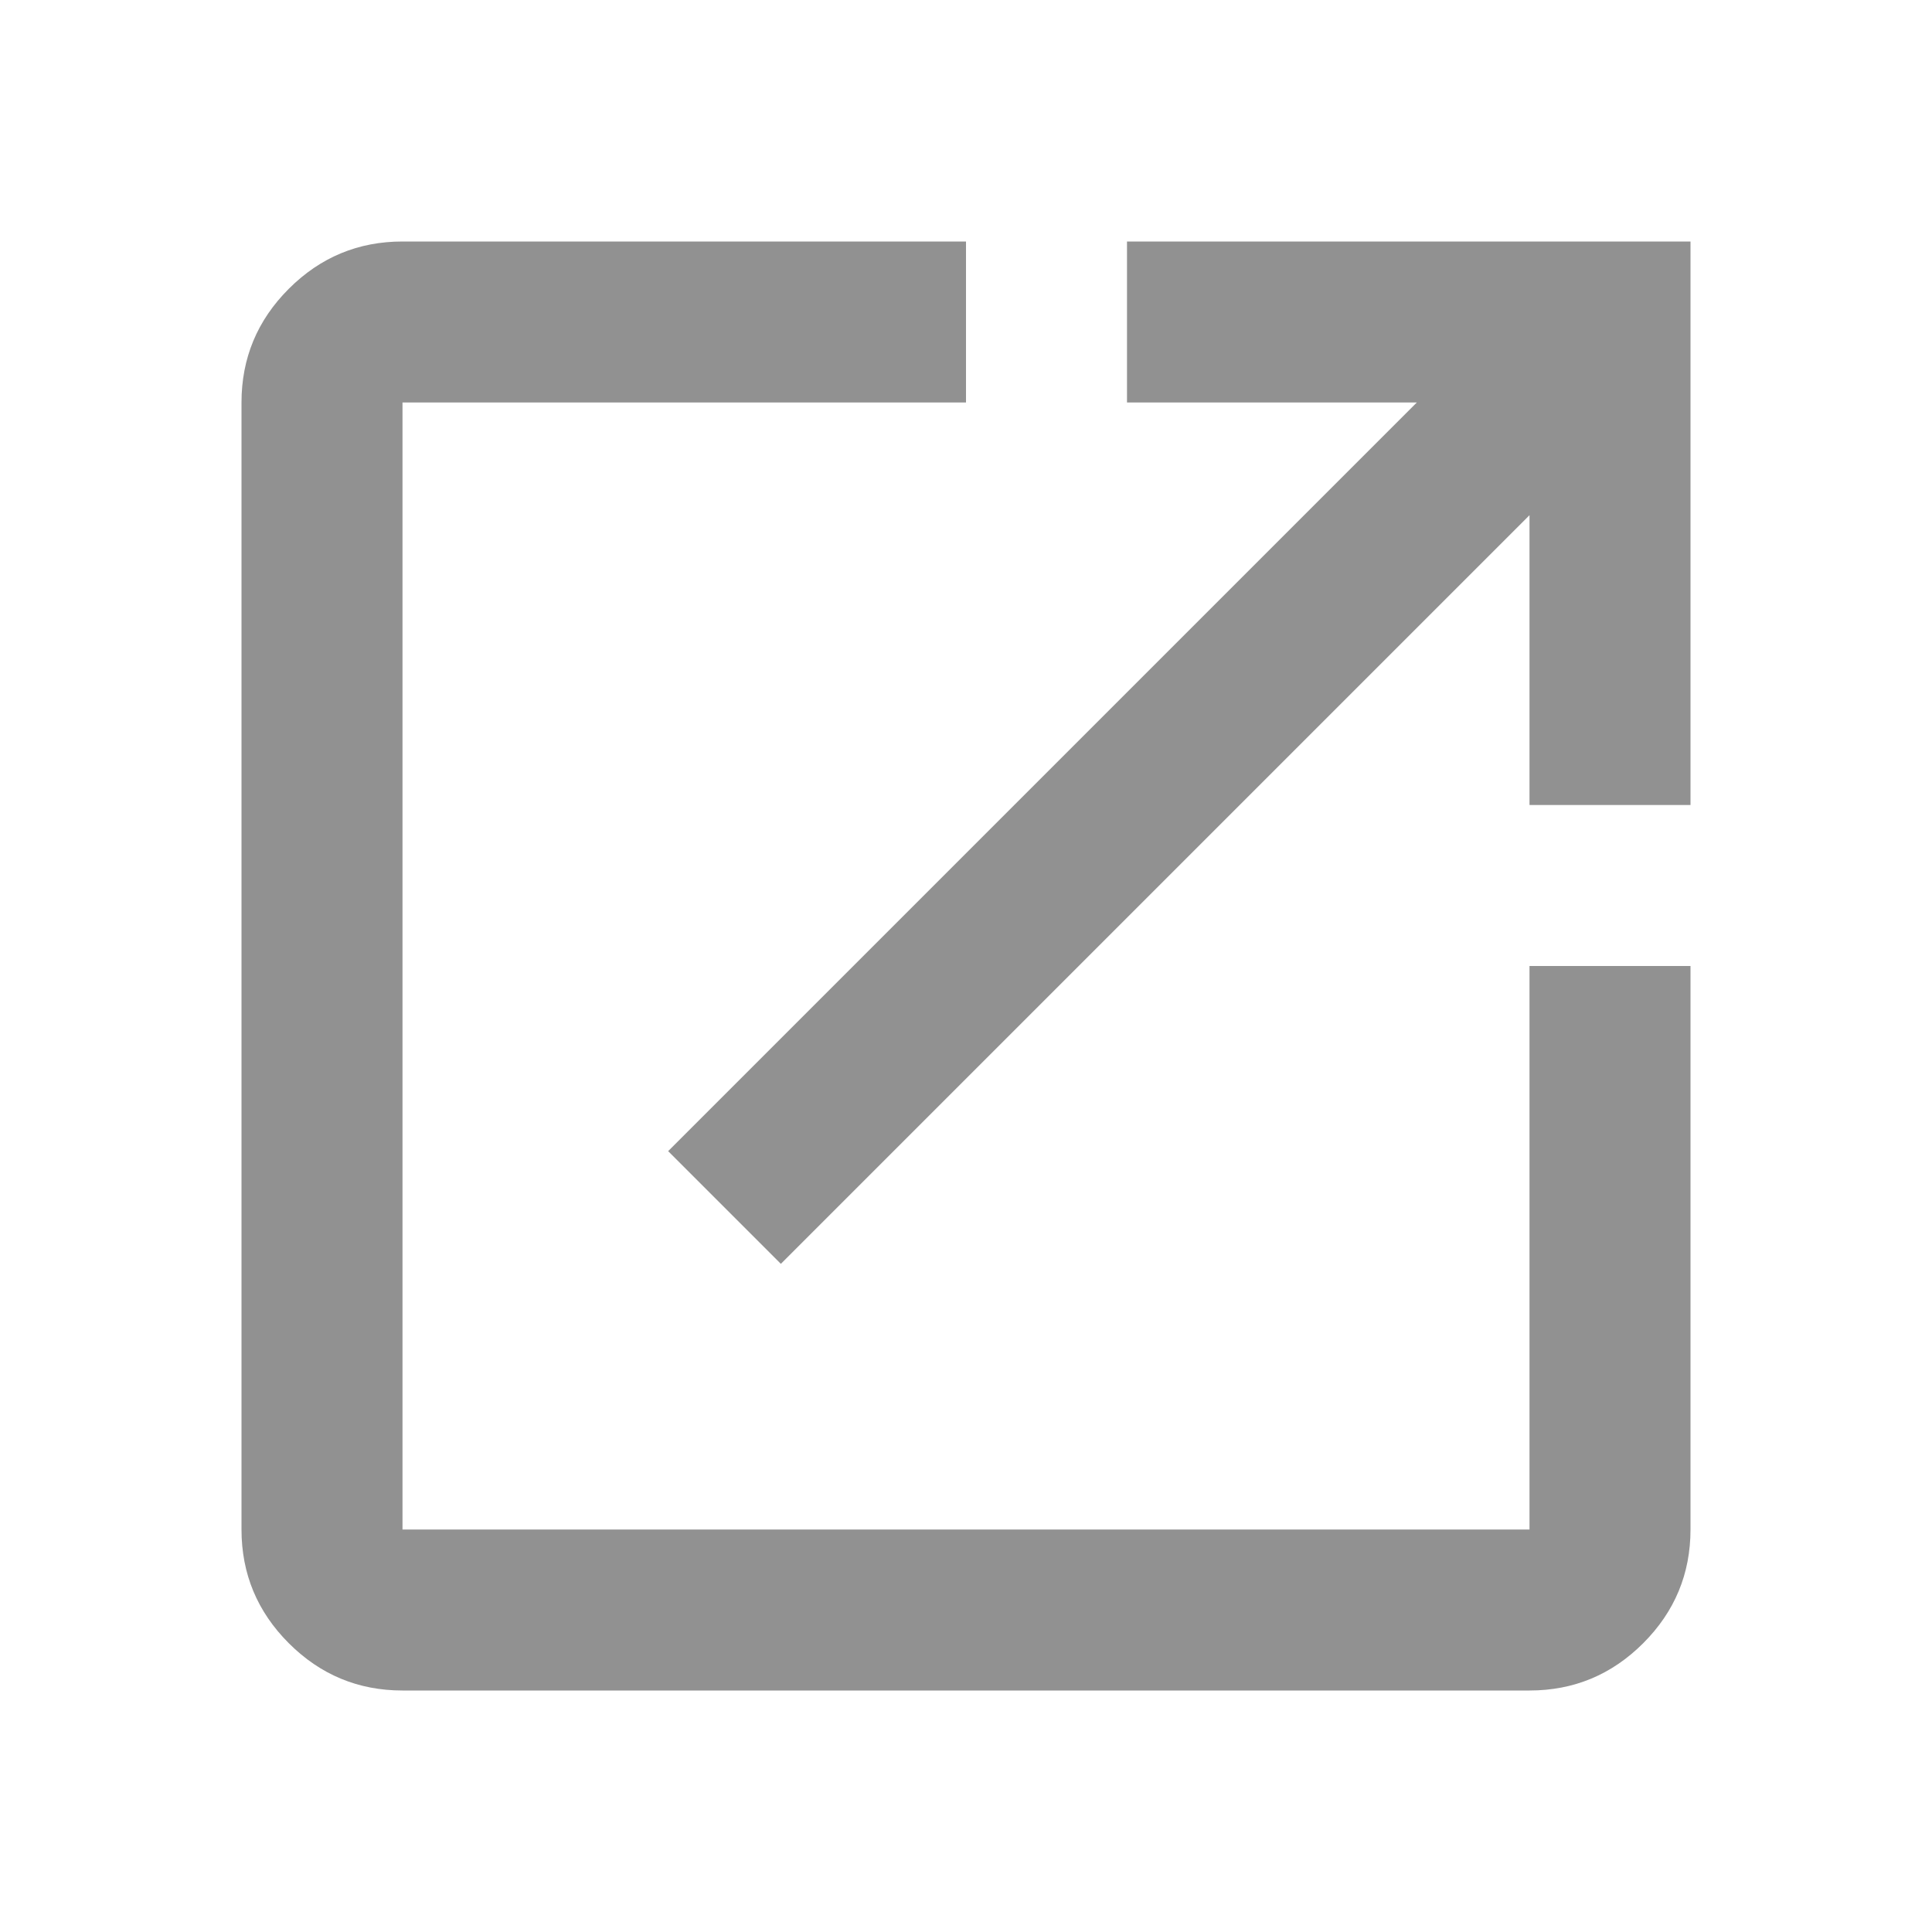
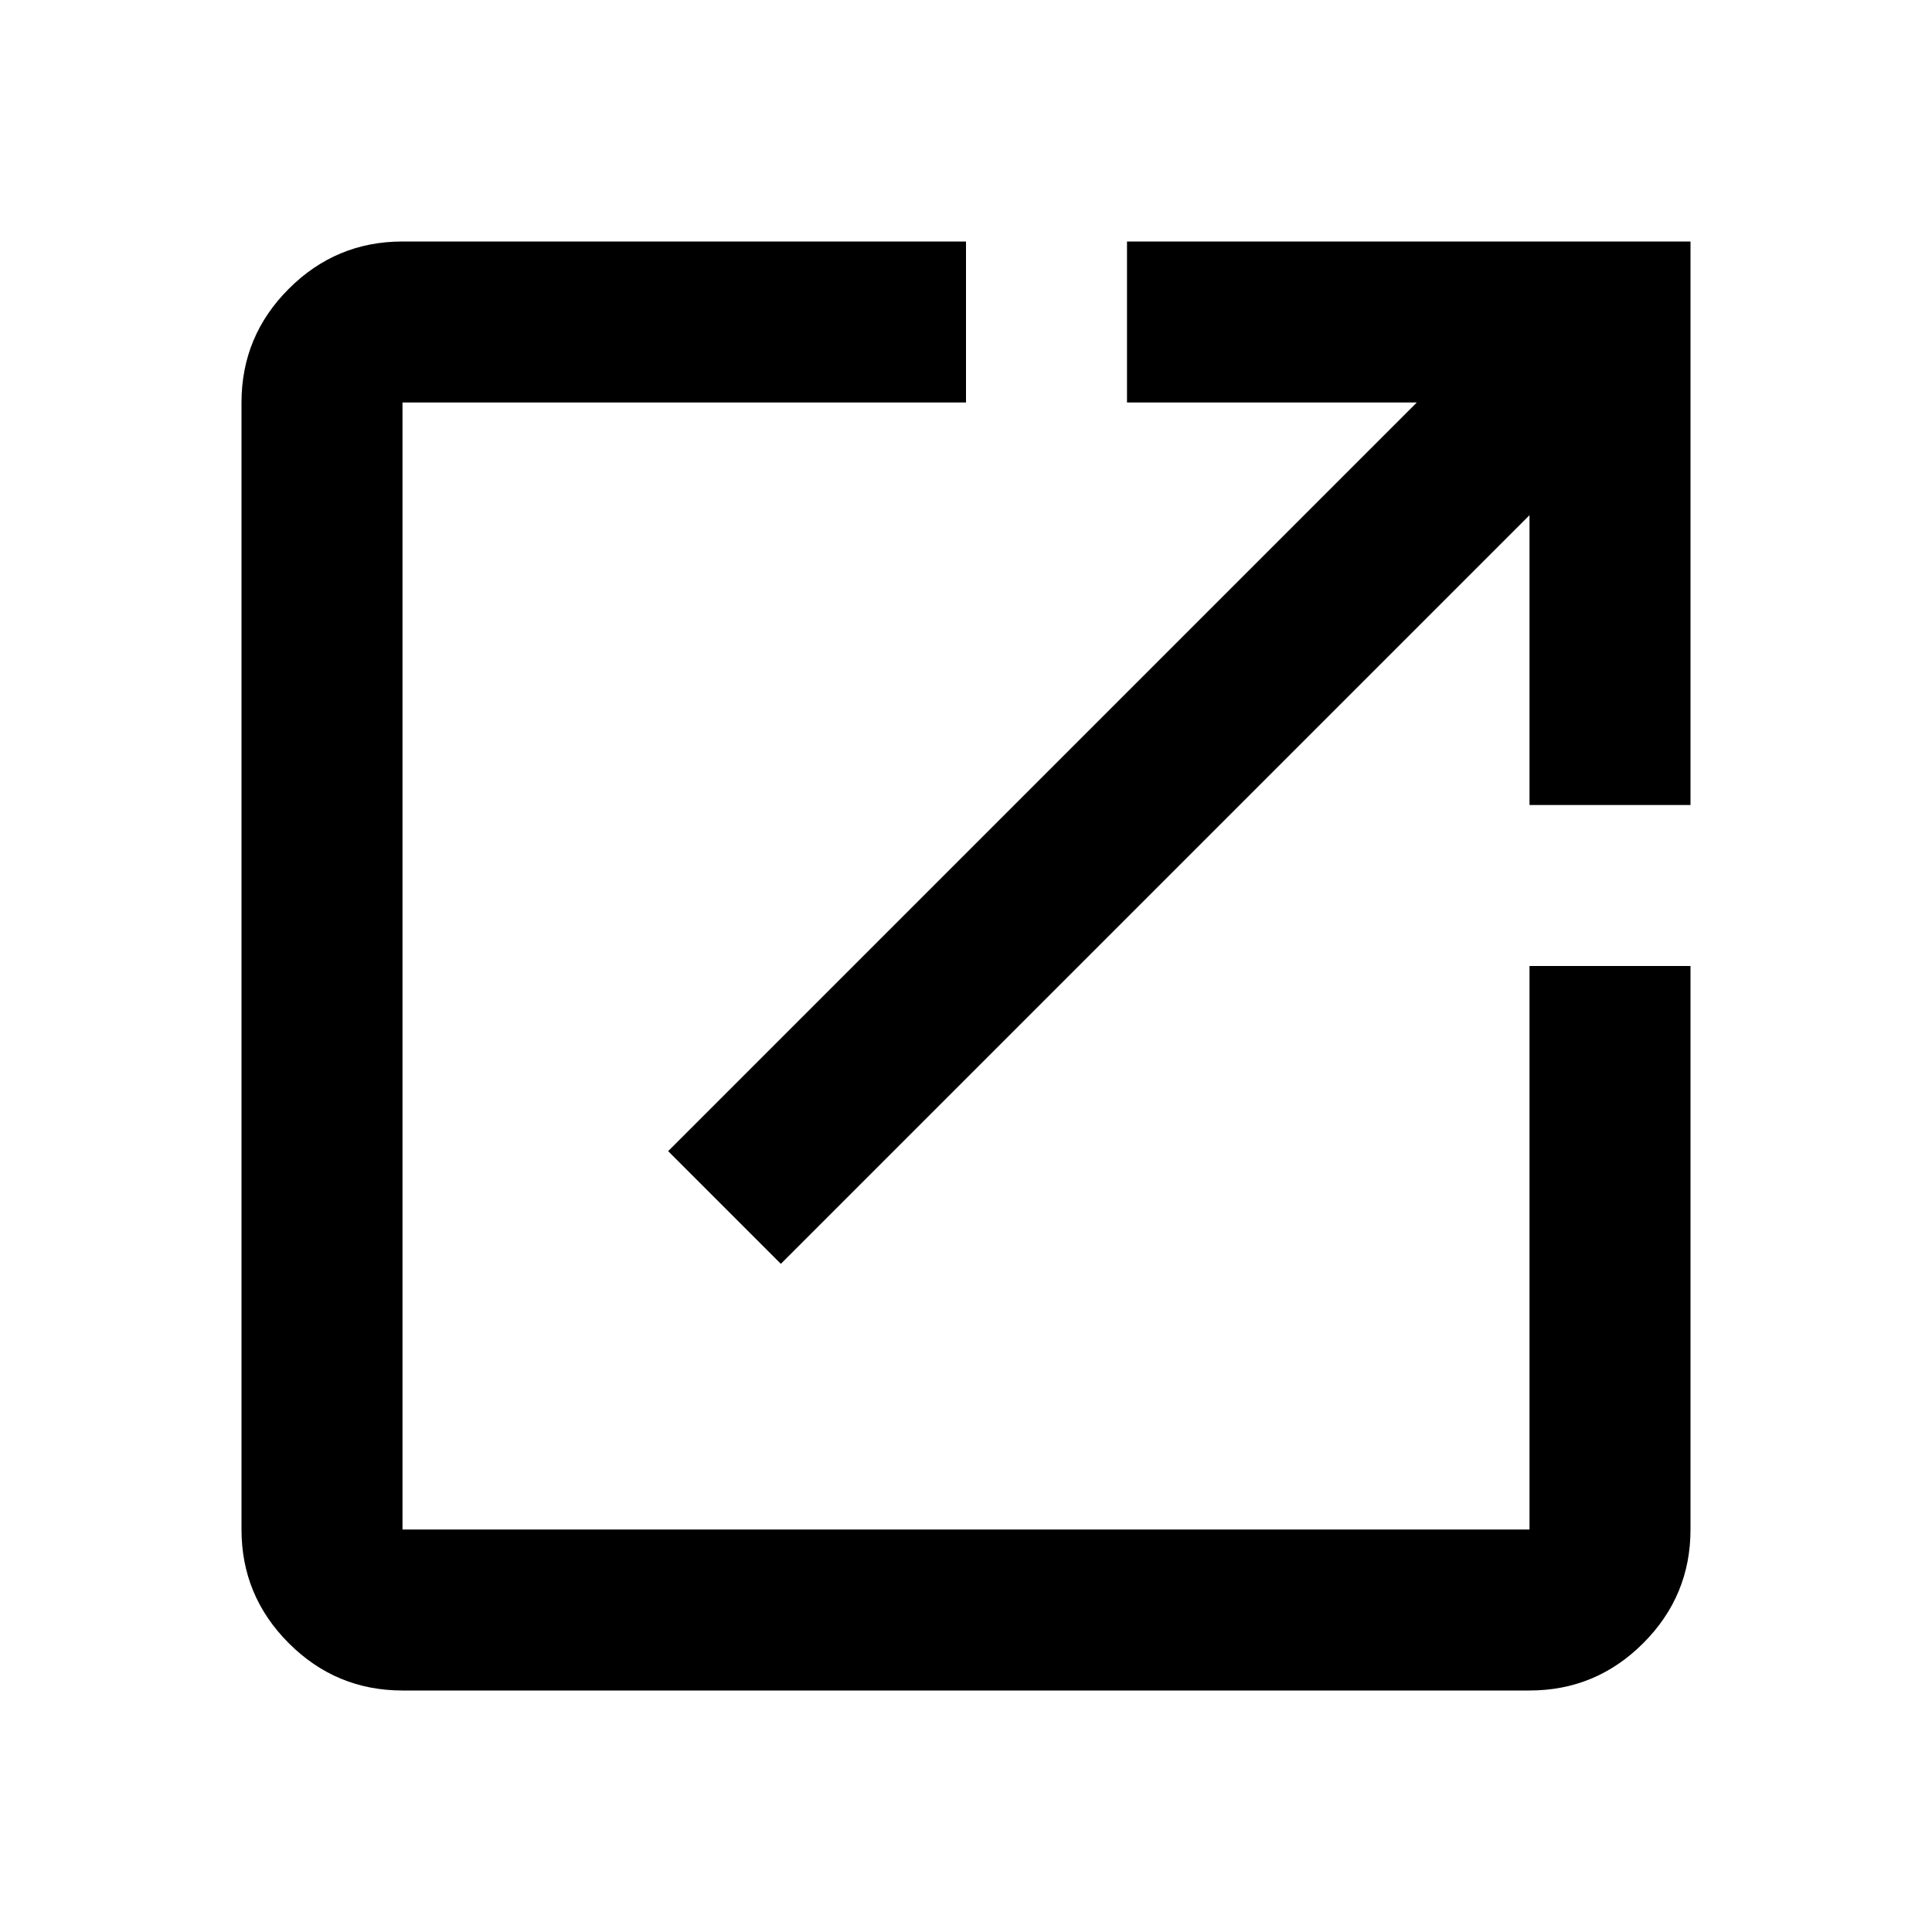
- <svg xmlns="http://www.w3.org/2000/svg" height="24px" viewBox="0 -960 960 960" width="24px" fill="#919191">
+ <svg xmlns="http://www.w3.org/2000/svg" height="24px" viewBox="0 -960 960 960" width="24px" fill="#000000">
  <path d="M200-120q-33 0-56.5-23.5T120-200v-560q0-33 23.5-56.5T200-840h280v80H200v560h560v-280h80v280q0 33-23.5 56.5T760-120H200Zm188-212-56-56 372-372H560v-80h280v280h-80v-144L388-332Z" />
</svg>
